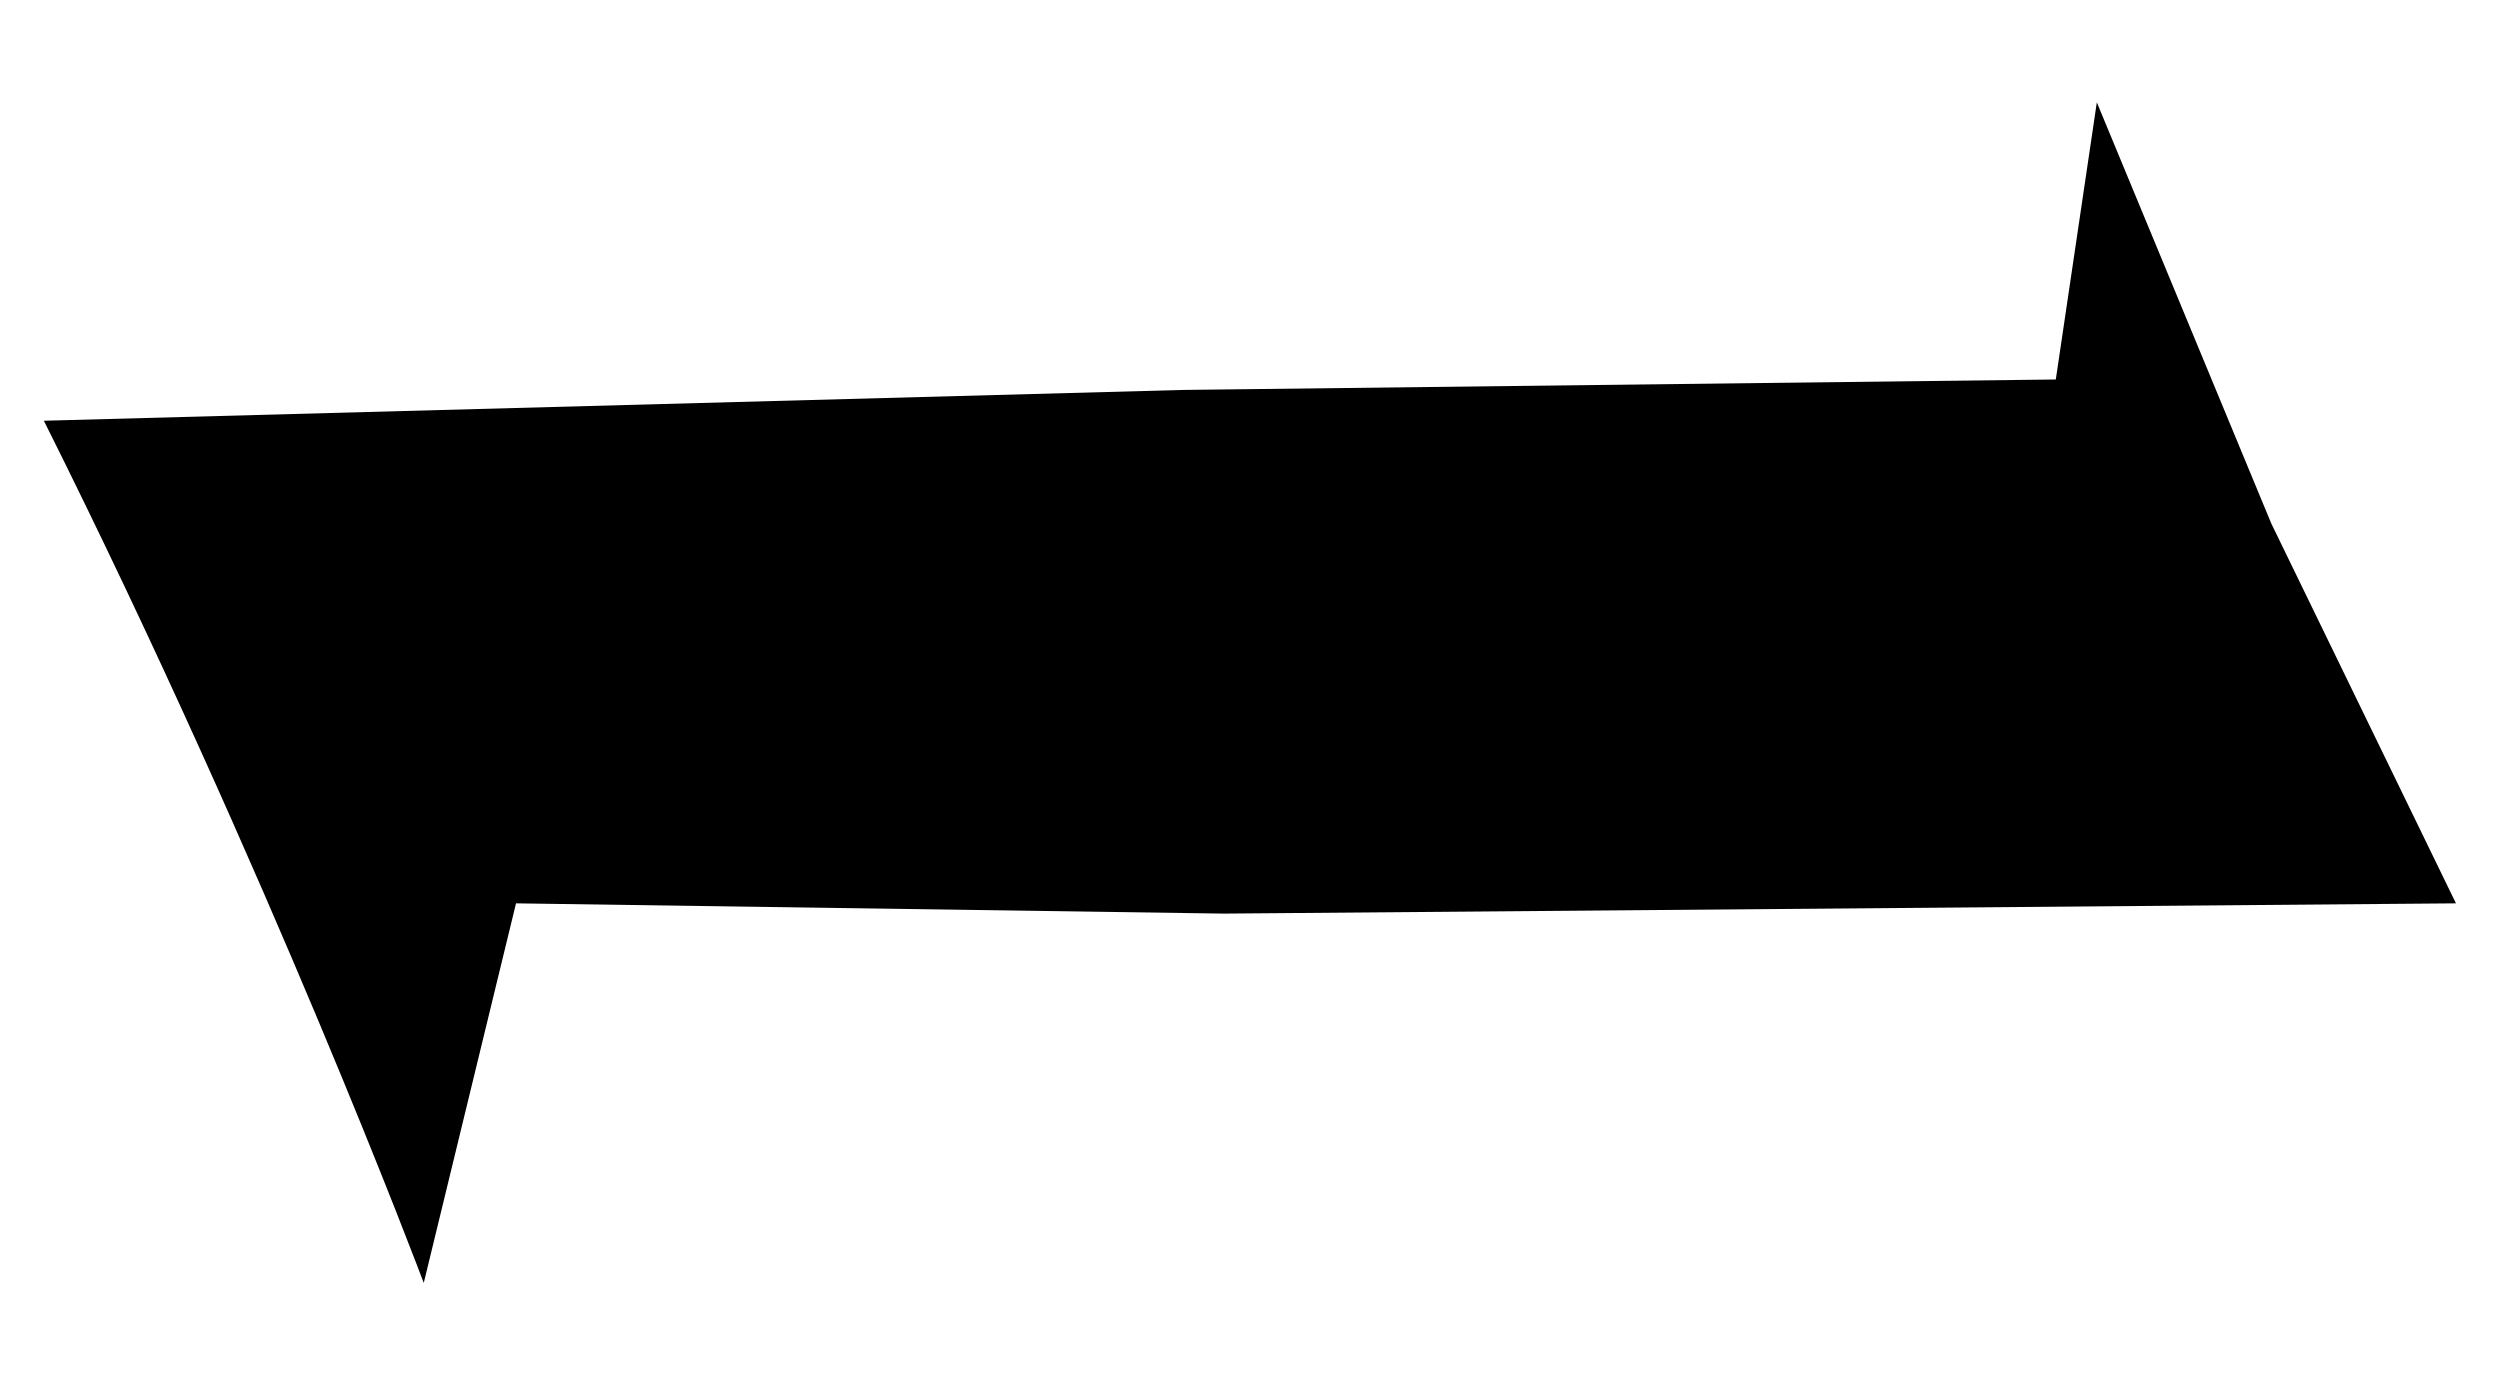
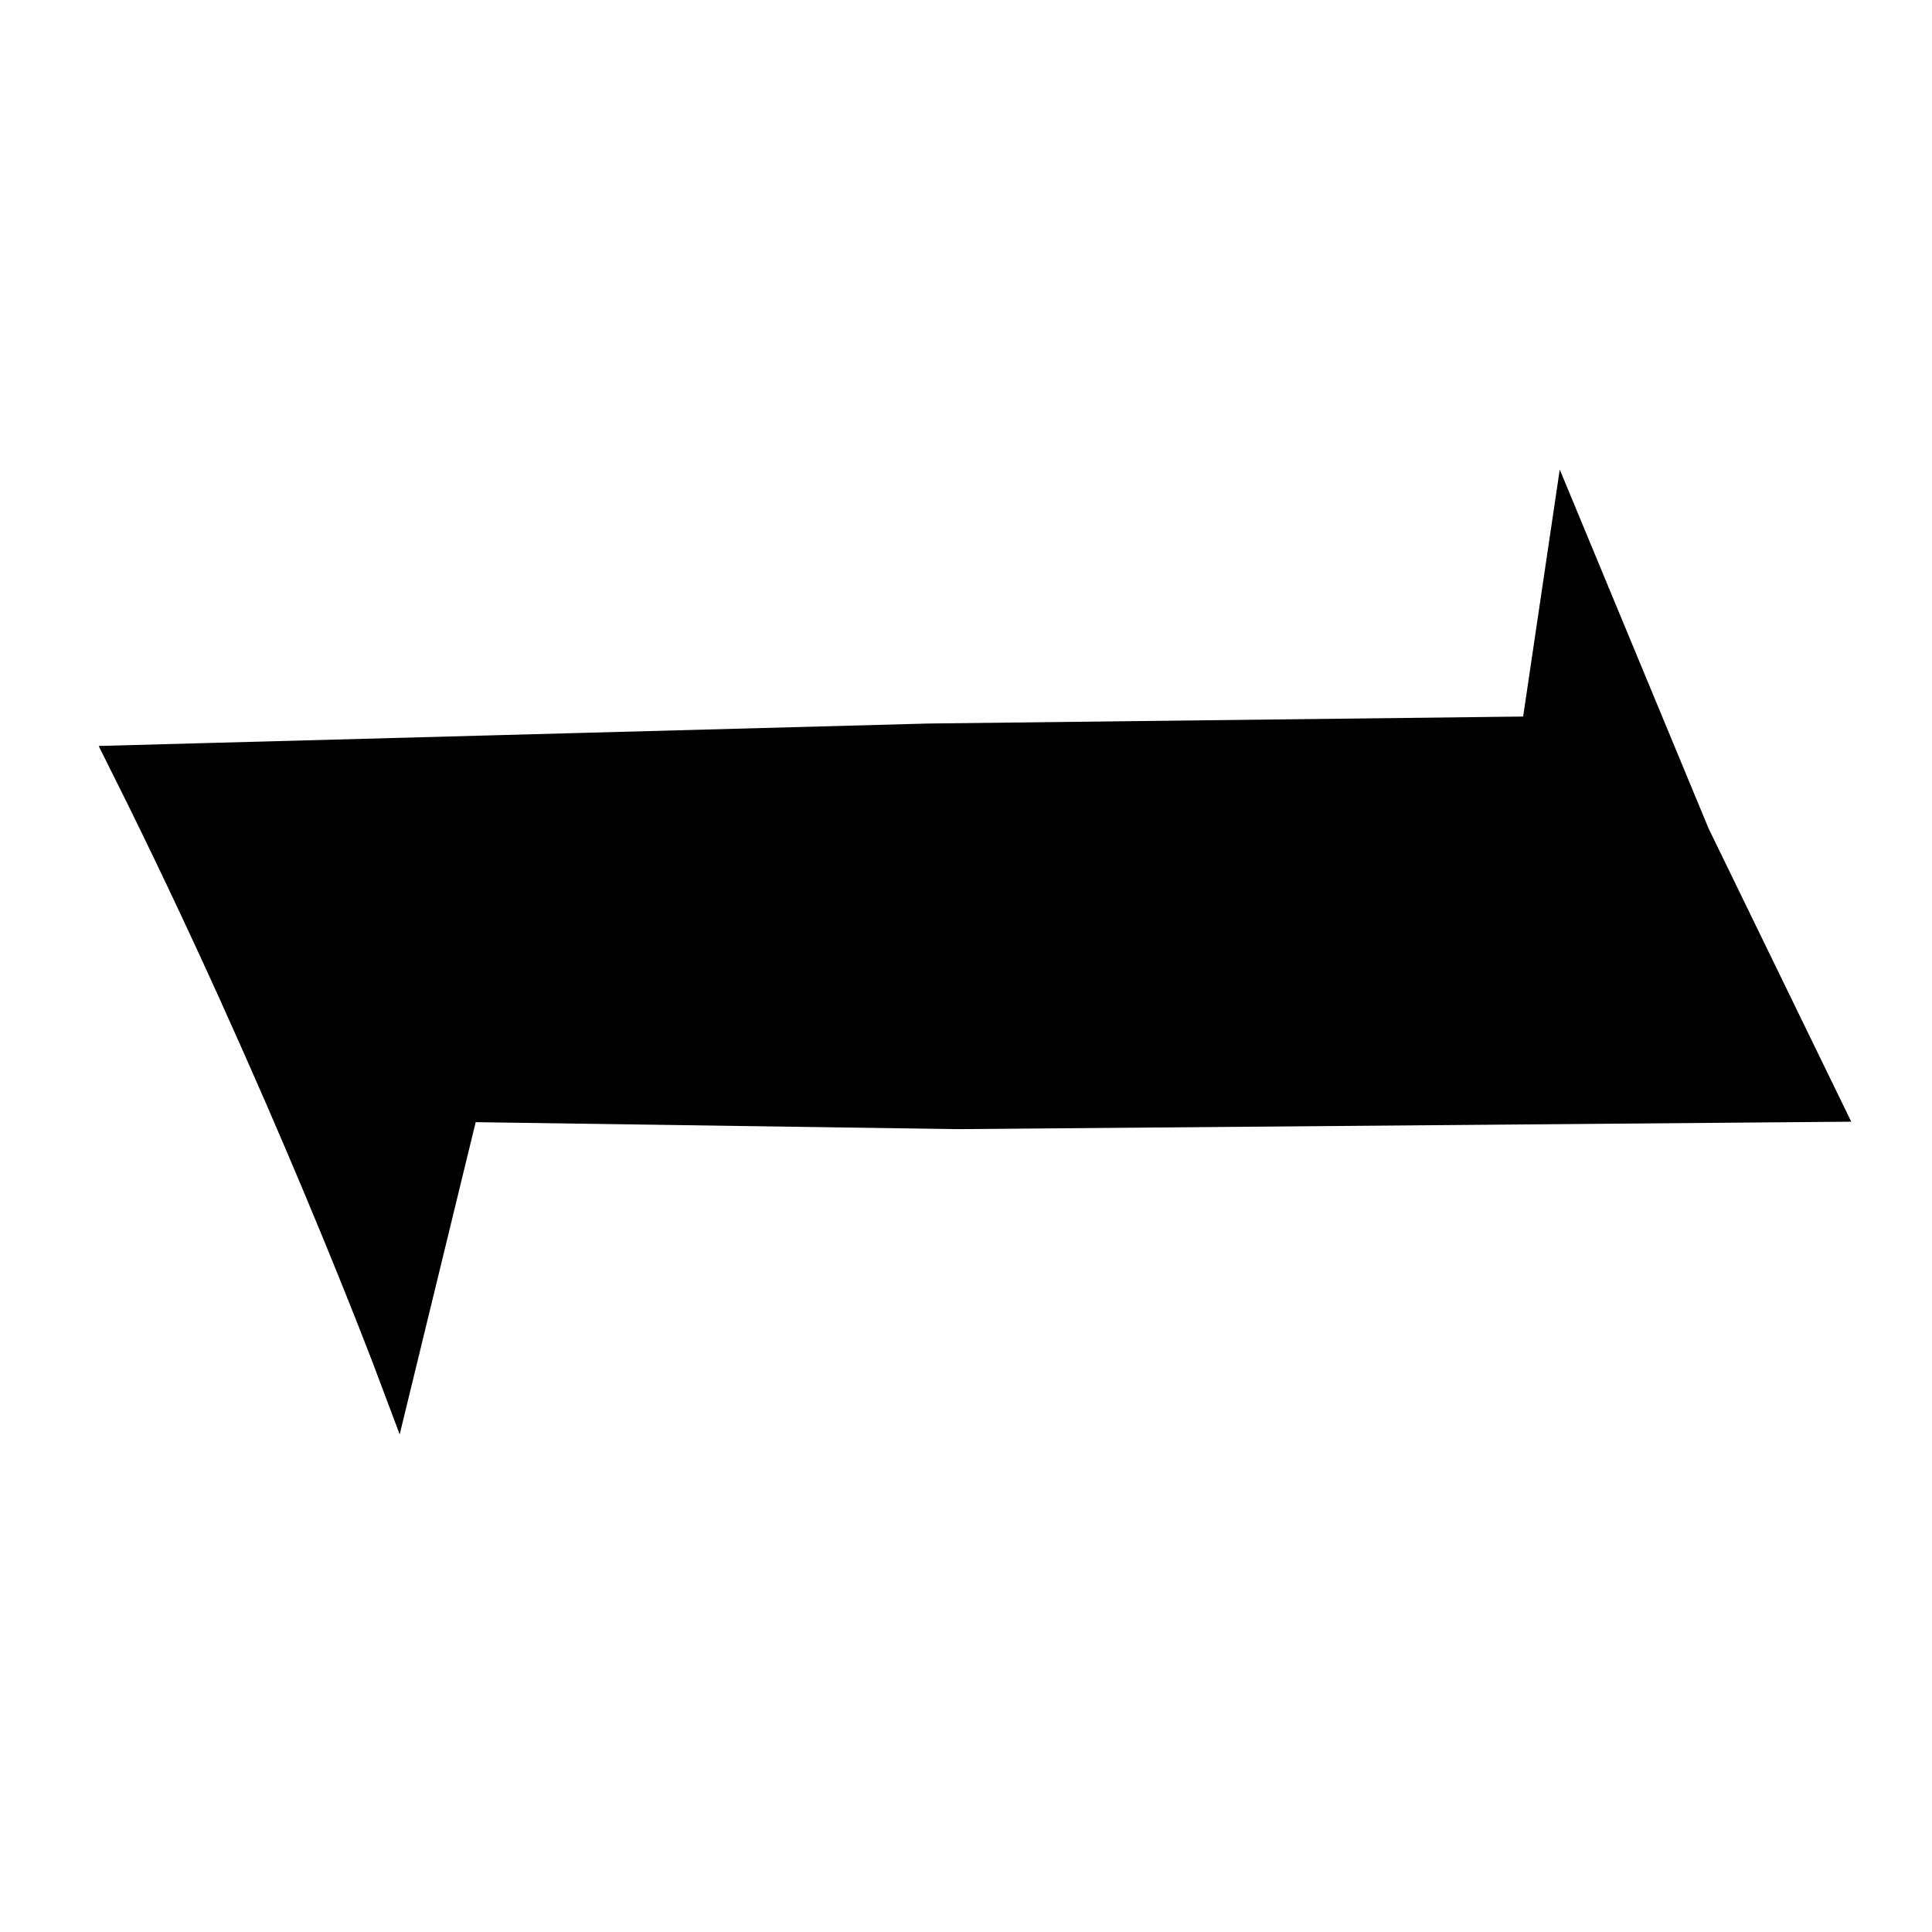
- <svg xmlns="http://www.w3.org/2000/svg" id="svg4194" viewBox="0 0 555.16 305.65">
-   <path id="path4204" class="cls-1" d="M125.36,523.62S91.17,432.45,41,332.16l253-6.84L487.78,323l9.11-61.54L535.64,355l41,84.33-273.52,2.28-157.27-2.28Z" transform="translate(-31.26 -238.73)" />
+ <svg xmlns="http://www.w3.org/2000/svg" id="svg4194" version="1.1" width="100%" height="100%" viewBox="0 0 50 50">
+   <path style="fill-opacity:1;fill-rule:evenodd;stroke:#000000;stroke-width:1px;stroke-linecap:butt;stroke-linejoin:miter;stroke-opacity:1" d="m 10.242,35.426 c 0,0 -2.793,-7.449 -6.89,-15.642 l 20.67,-0.559 15.829,-0.186 0.745,-5.028 3.166,7.635 3.352,6.89 -22.346,0.186 -12.849,-0.186 z" id="path4204" />
</svg>
